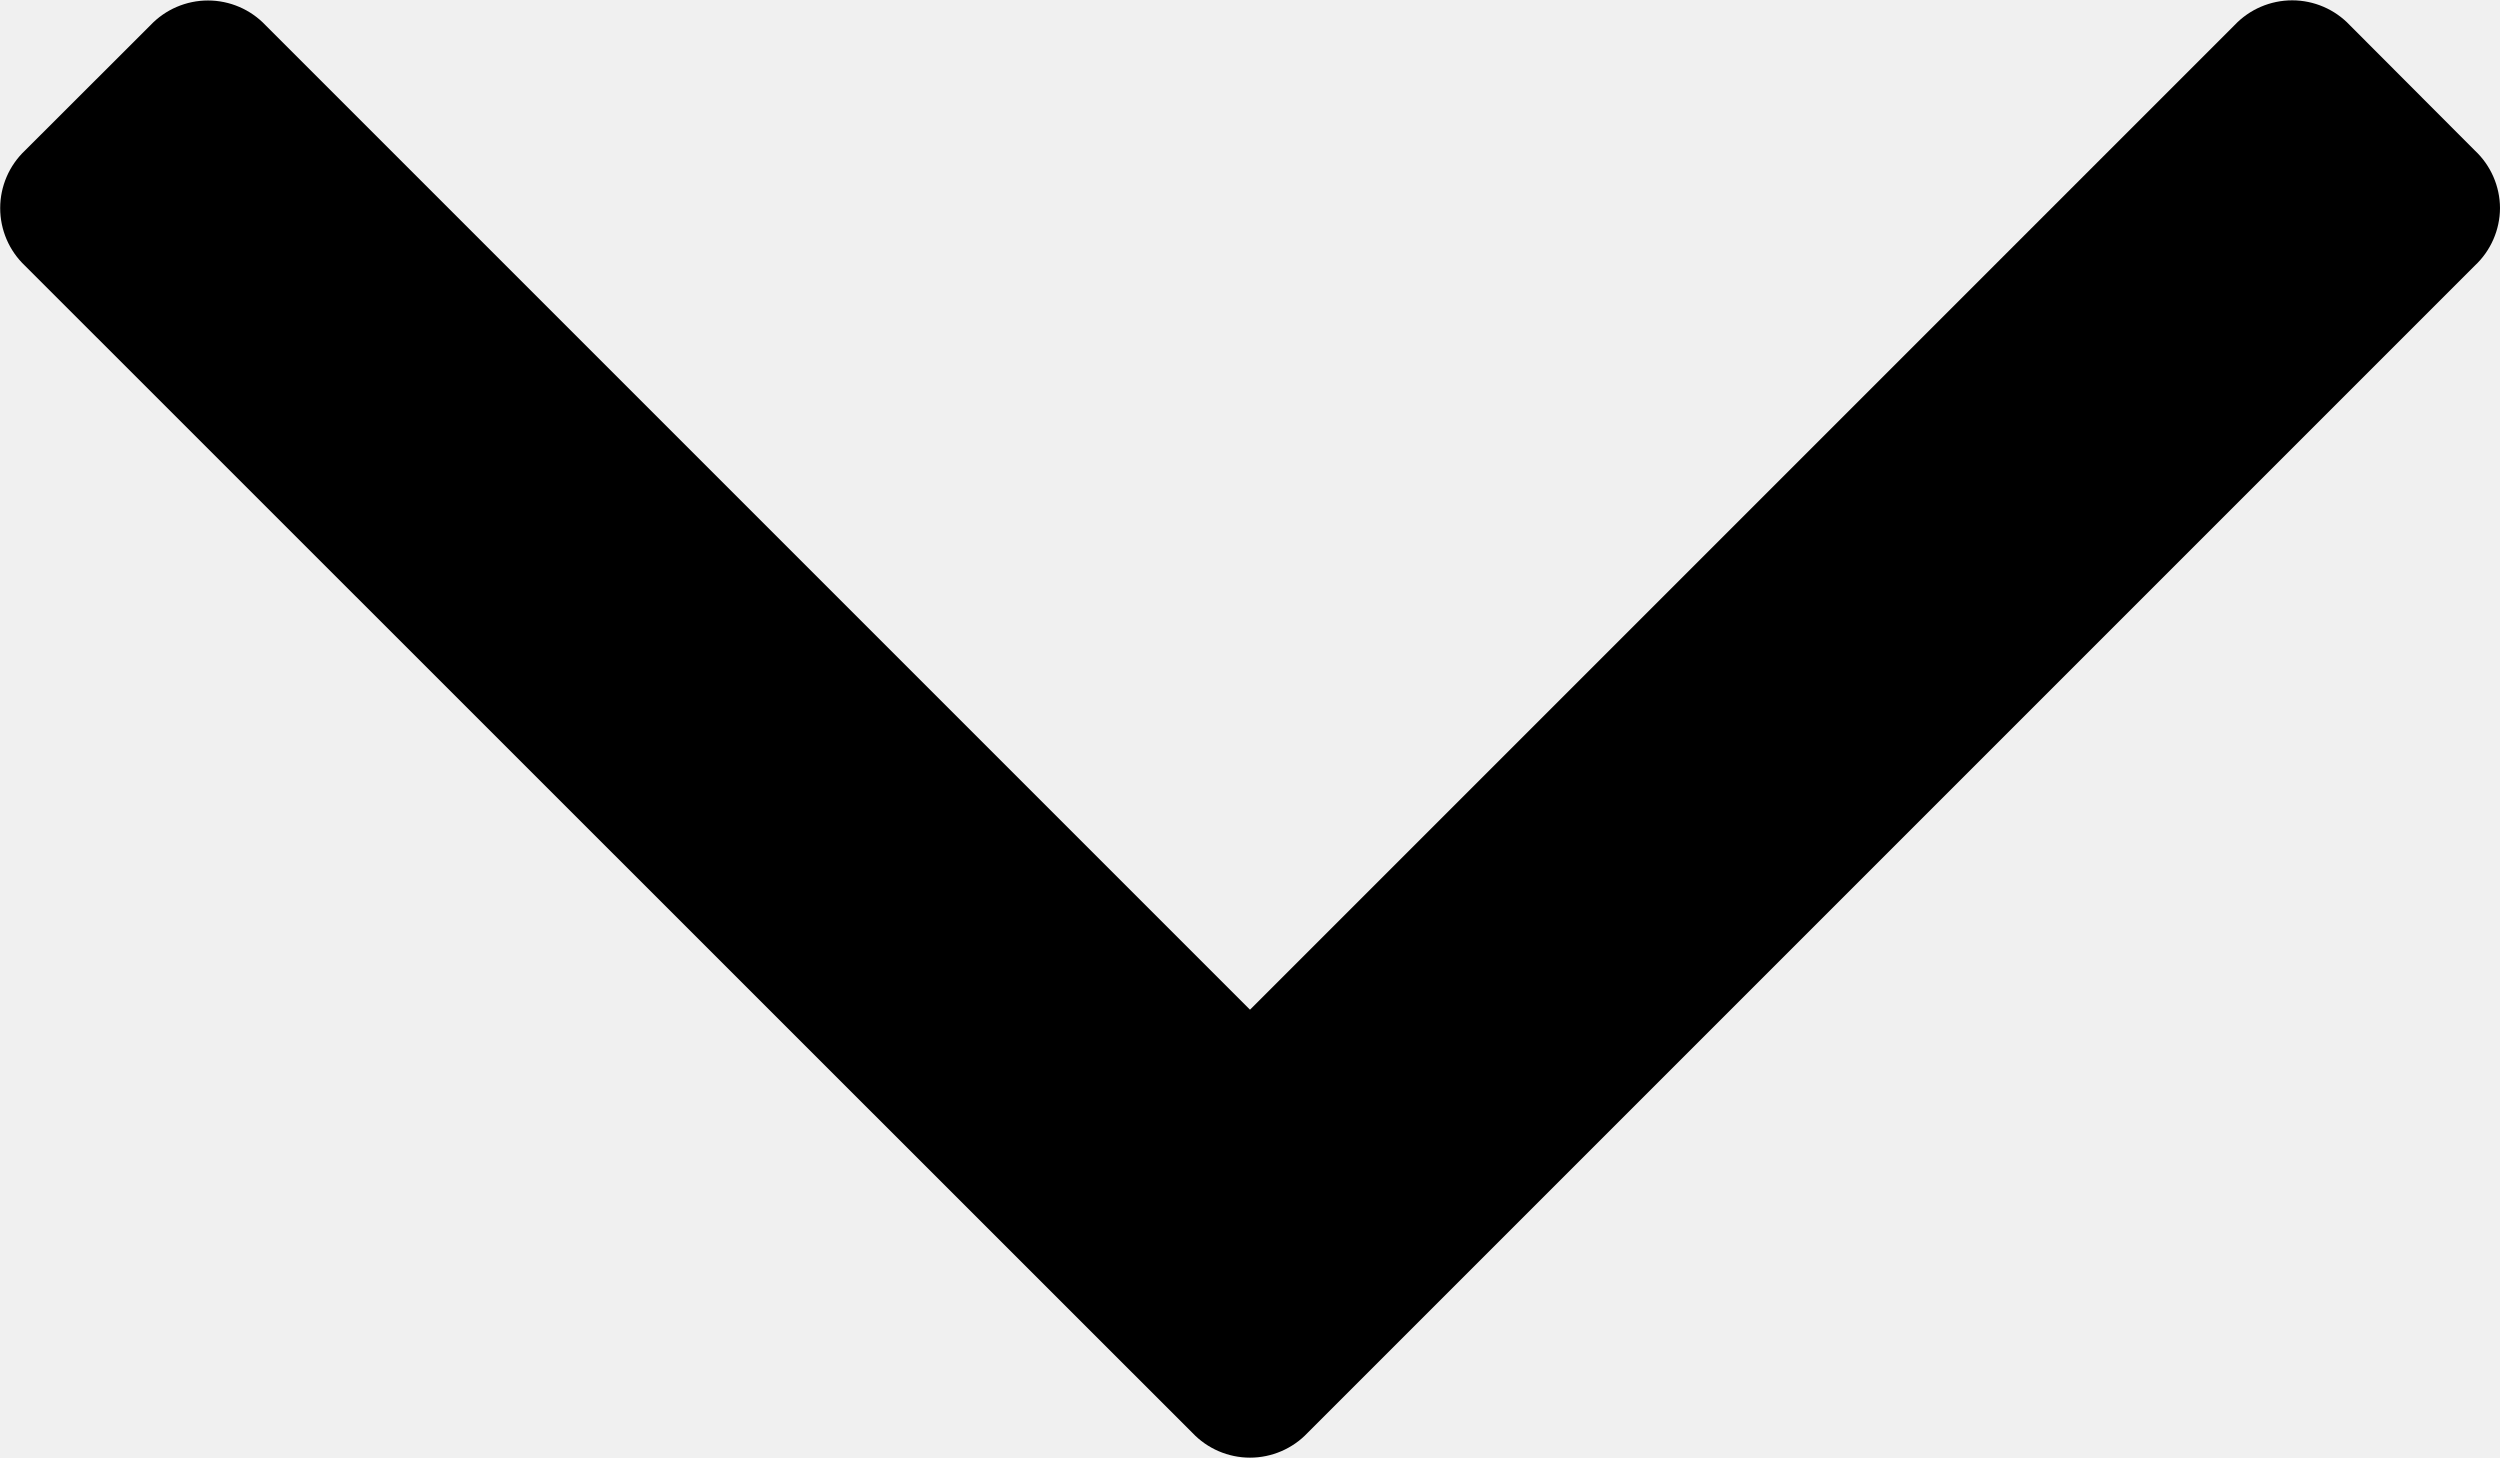
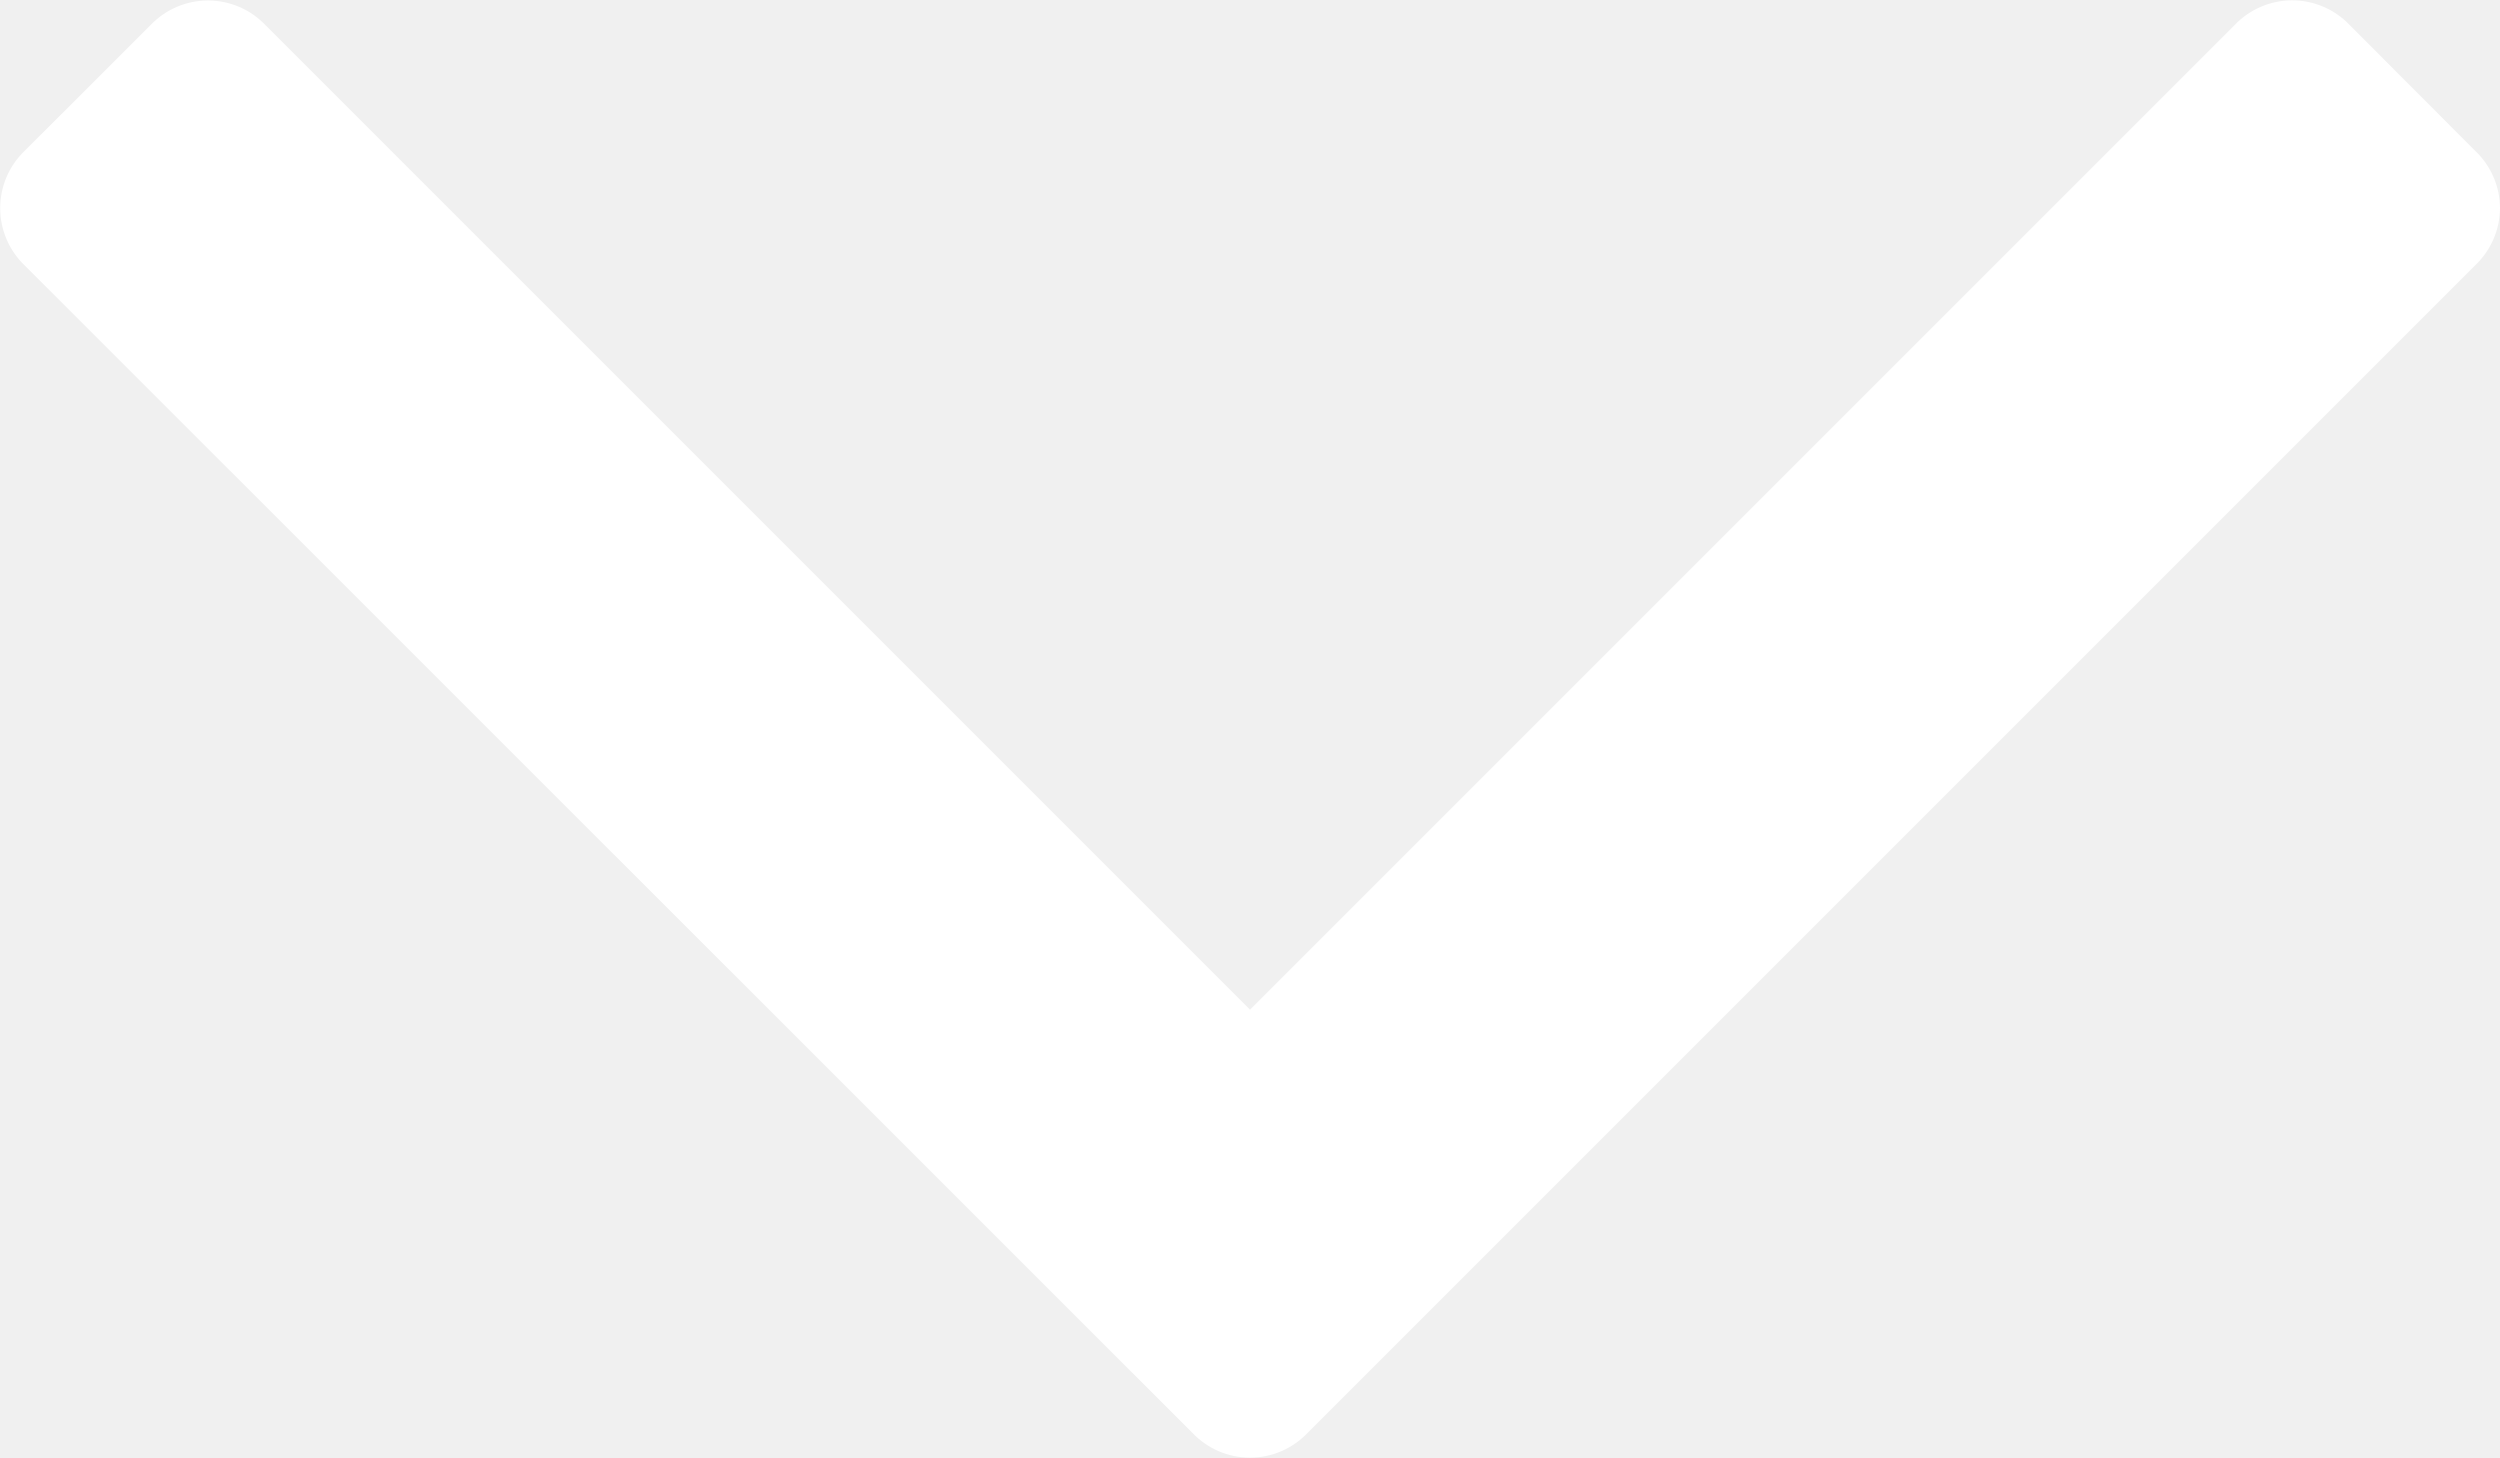
- <svg xmlns="http://www.w3.org/2000/svg" width="16.708" height="9.743" viewBox="1.289 -24.526 16.708 9.743">
+ <svg xmlns="http://www.w3.org/2000/svg" fill="white" width="16.708" height="9.743" viewBox="1.289 -24.526 16.708 9.743">
  <path d="M17.997-23.136a.53.53 0 0 1-.168.385l-7.801 7.801a.53.53 0 0 1-.77 0L1.456-22.75a.53.53 0 0 1 0-.77l.838-.837a.53.53 0 0 1 .77 0l6.579 6.579 6.58-6.58a.53.53 0 0 1 .77 0l.836.838a.53.53 0 0 1 .168.385zm0 0" />
</svg>
